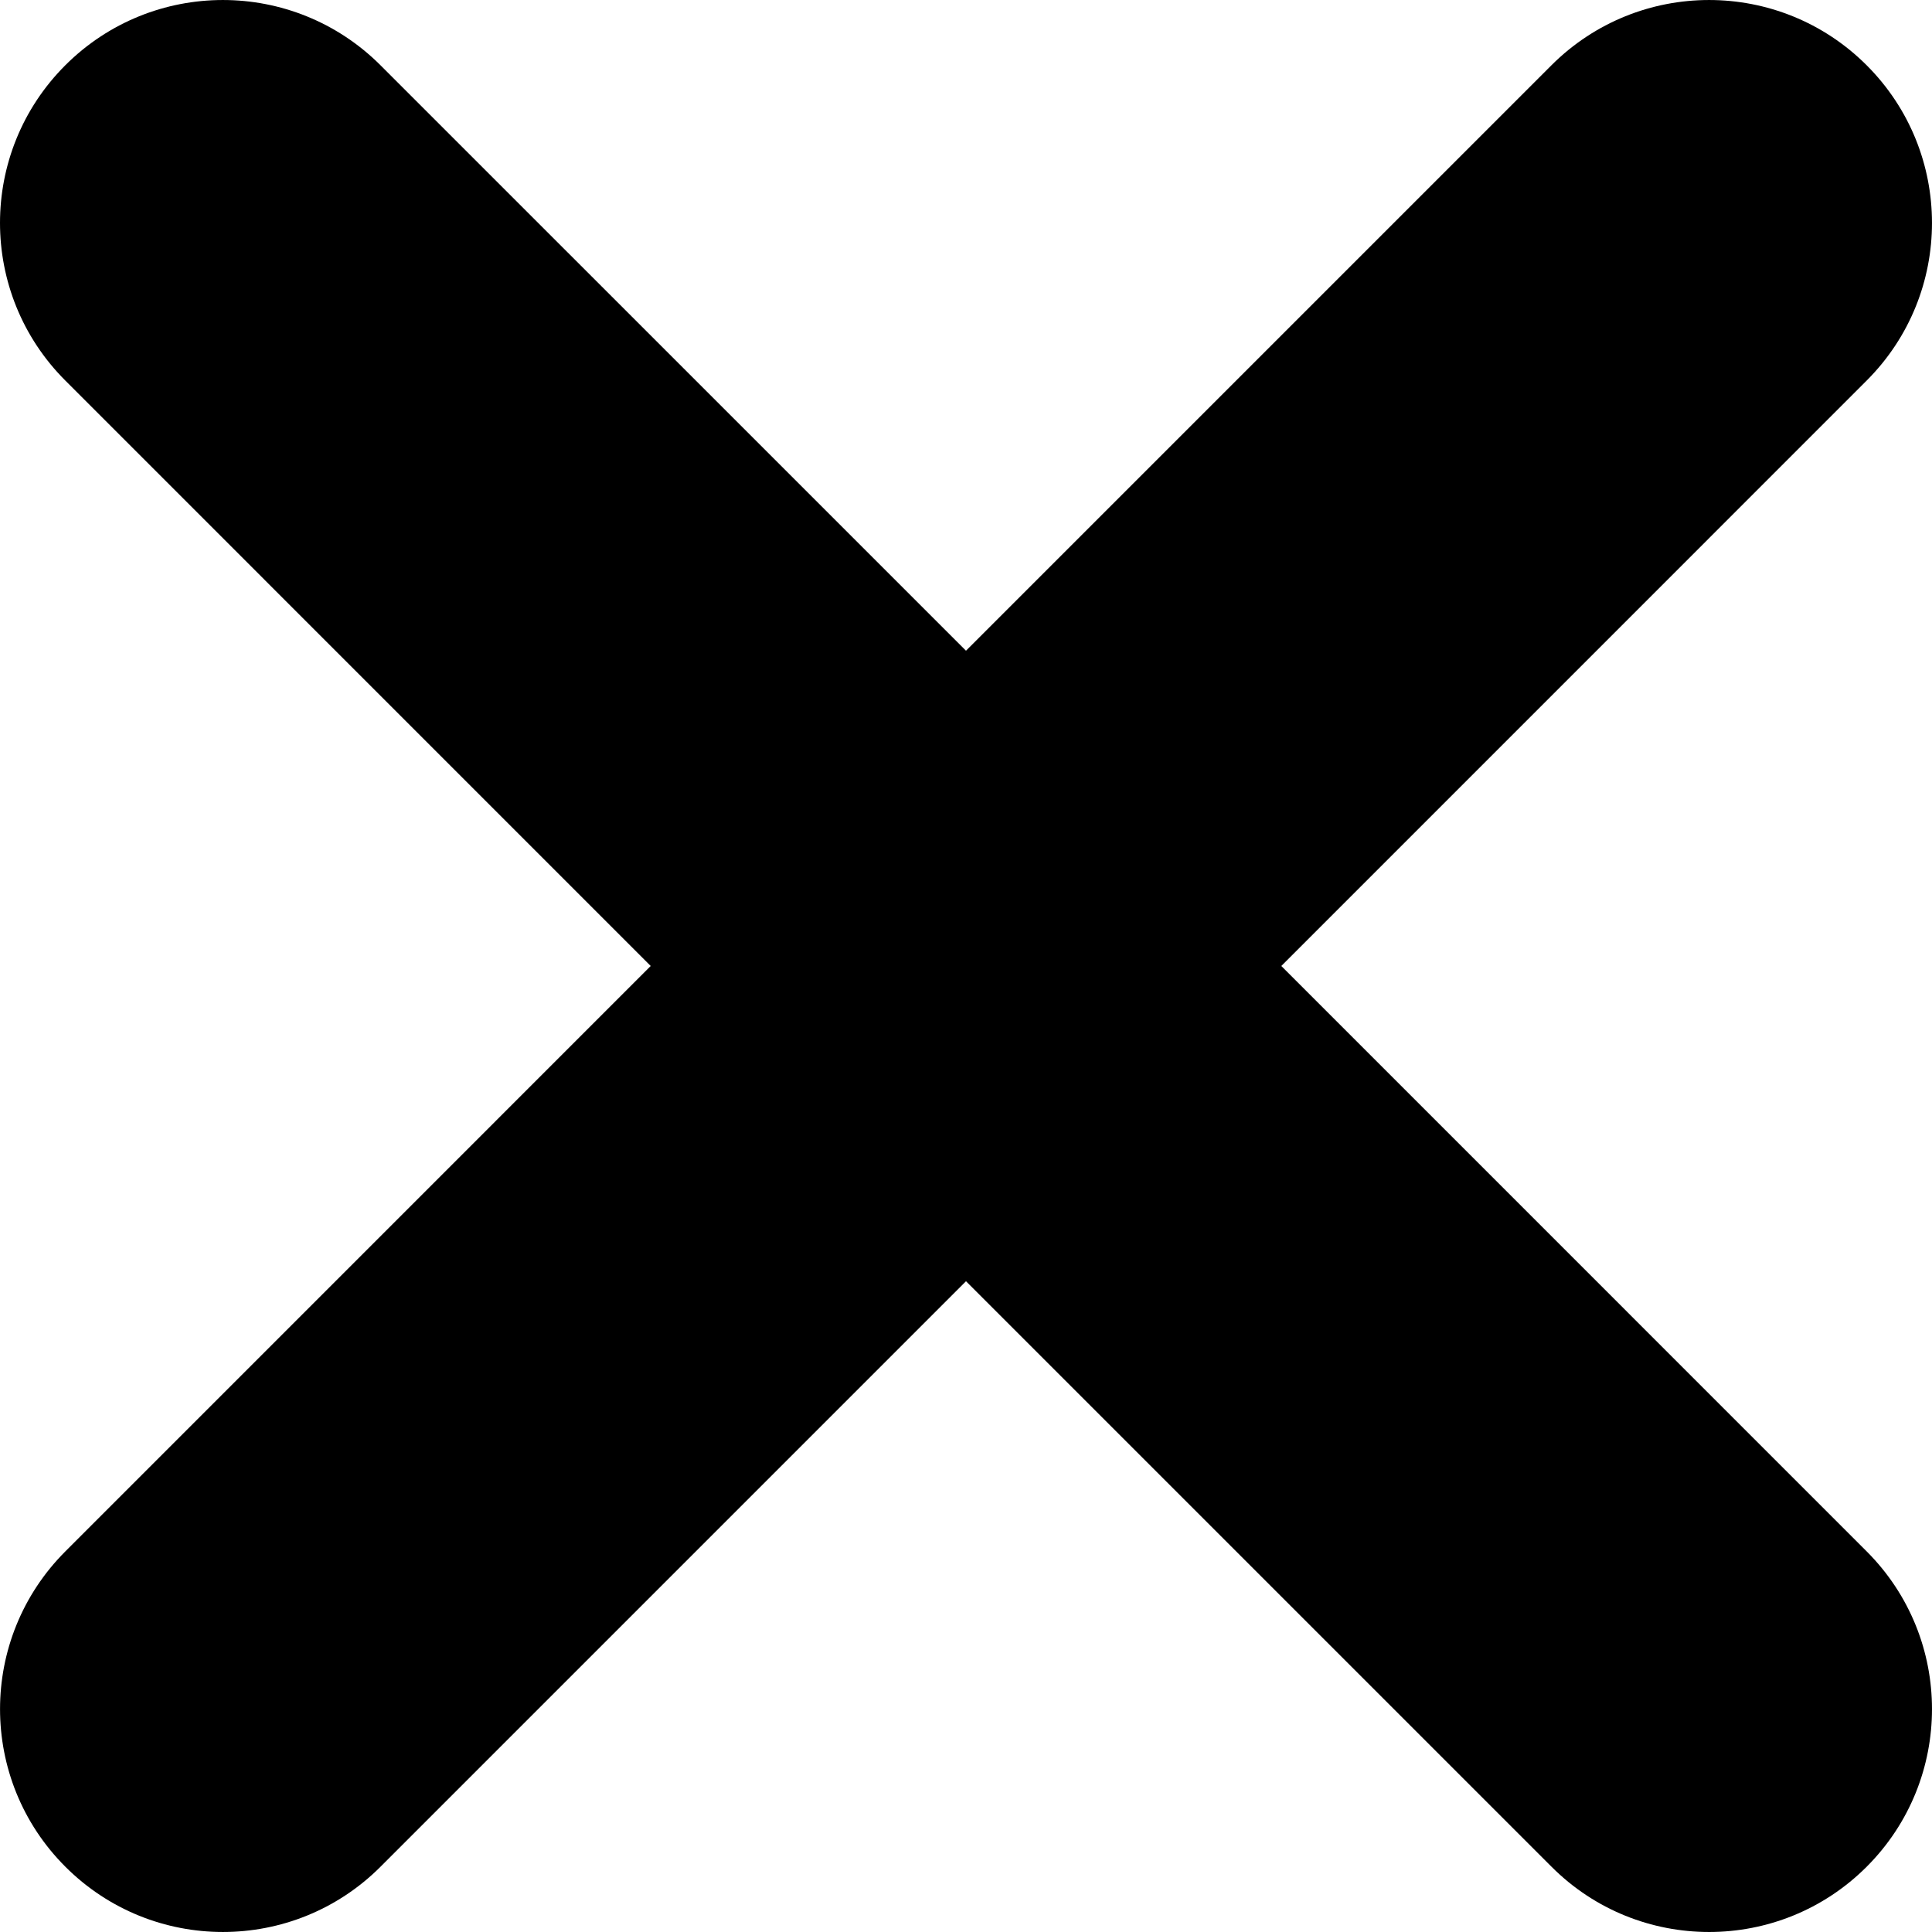
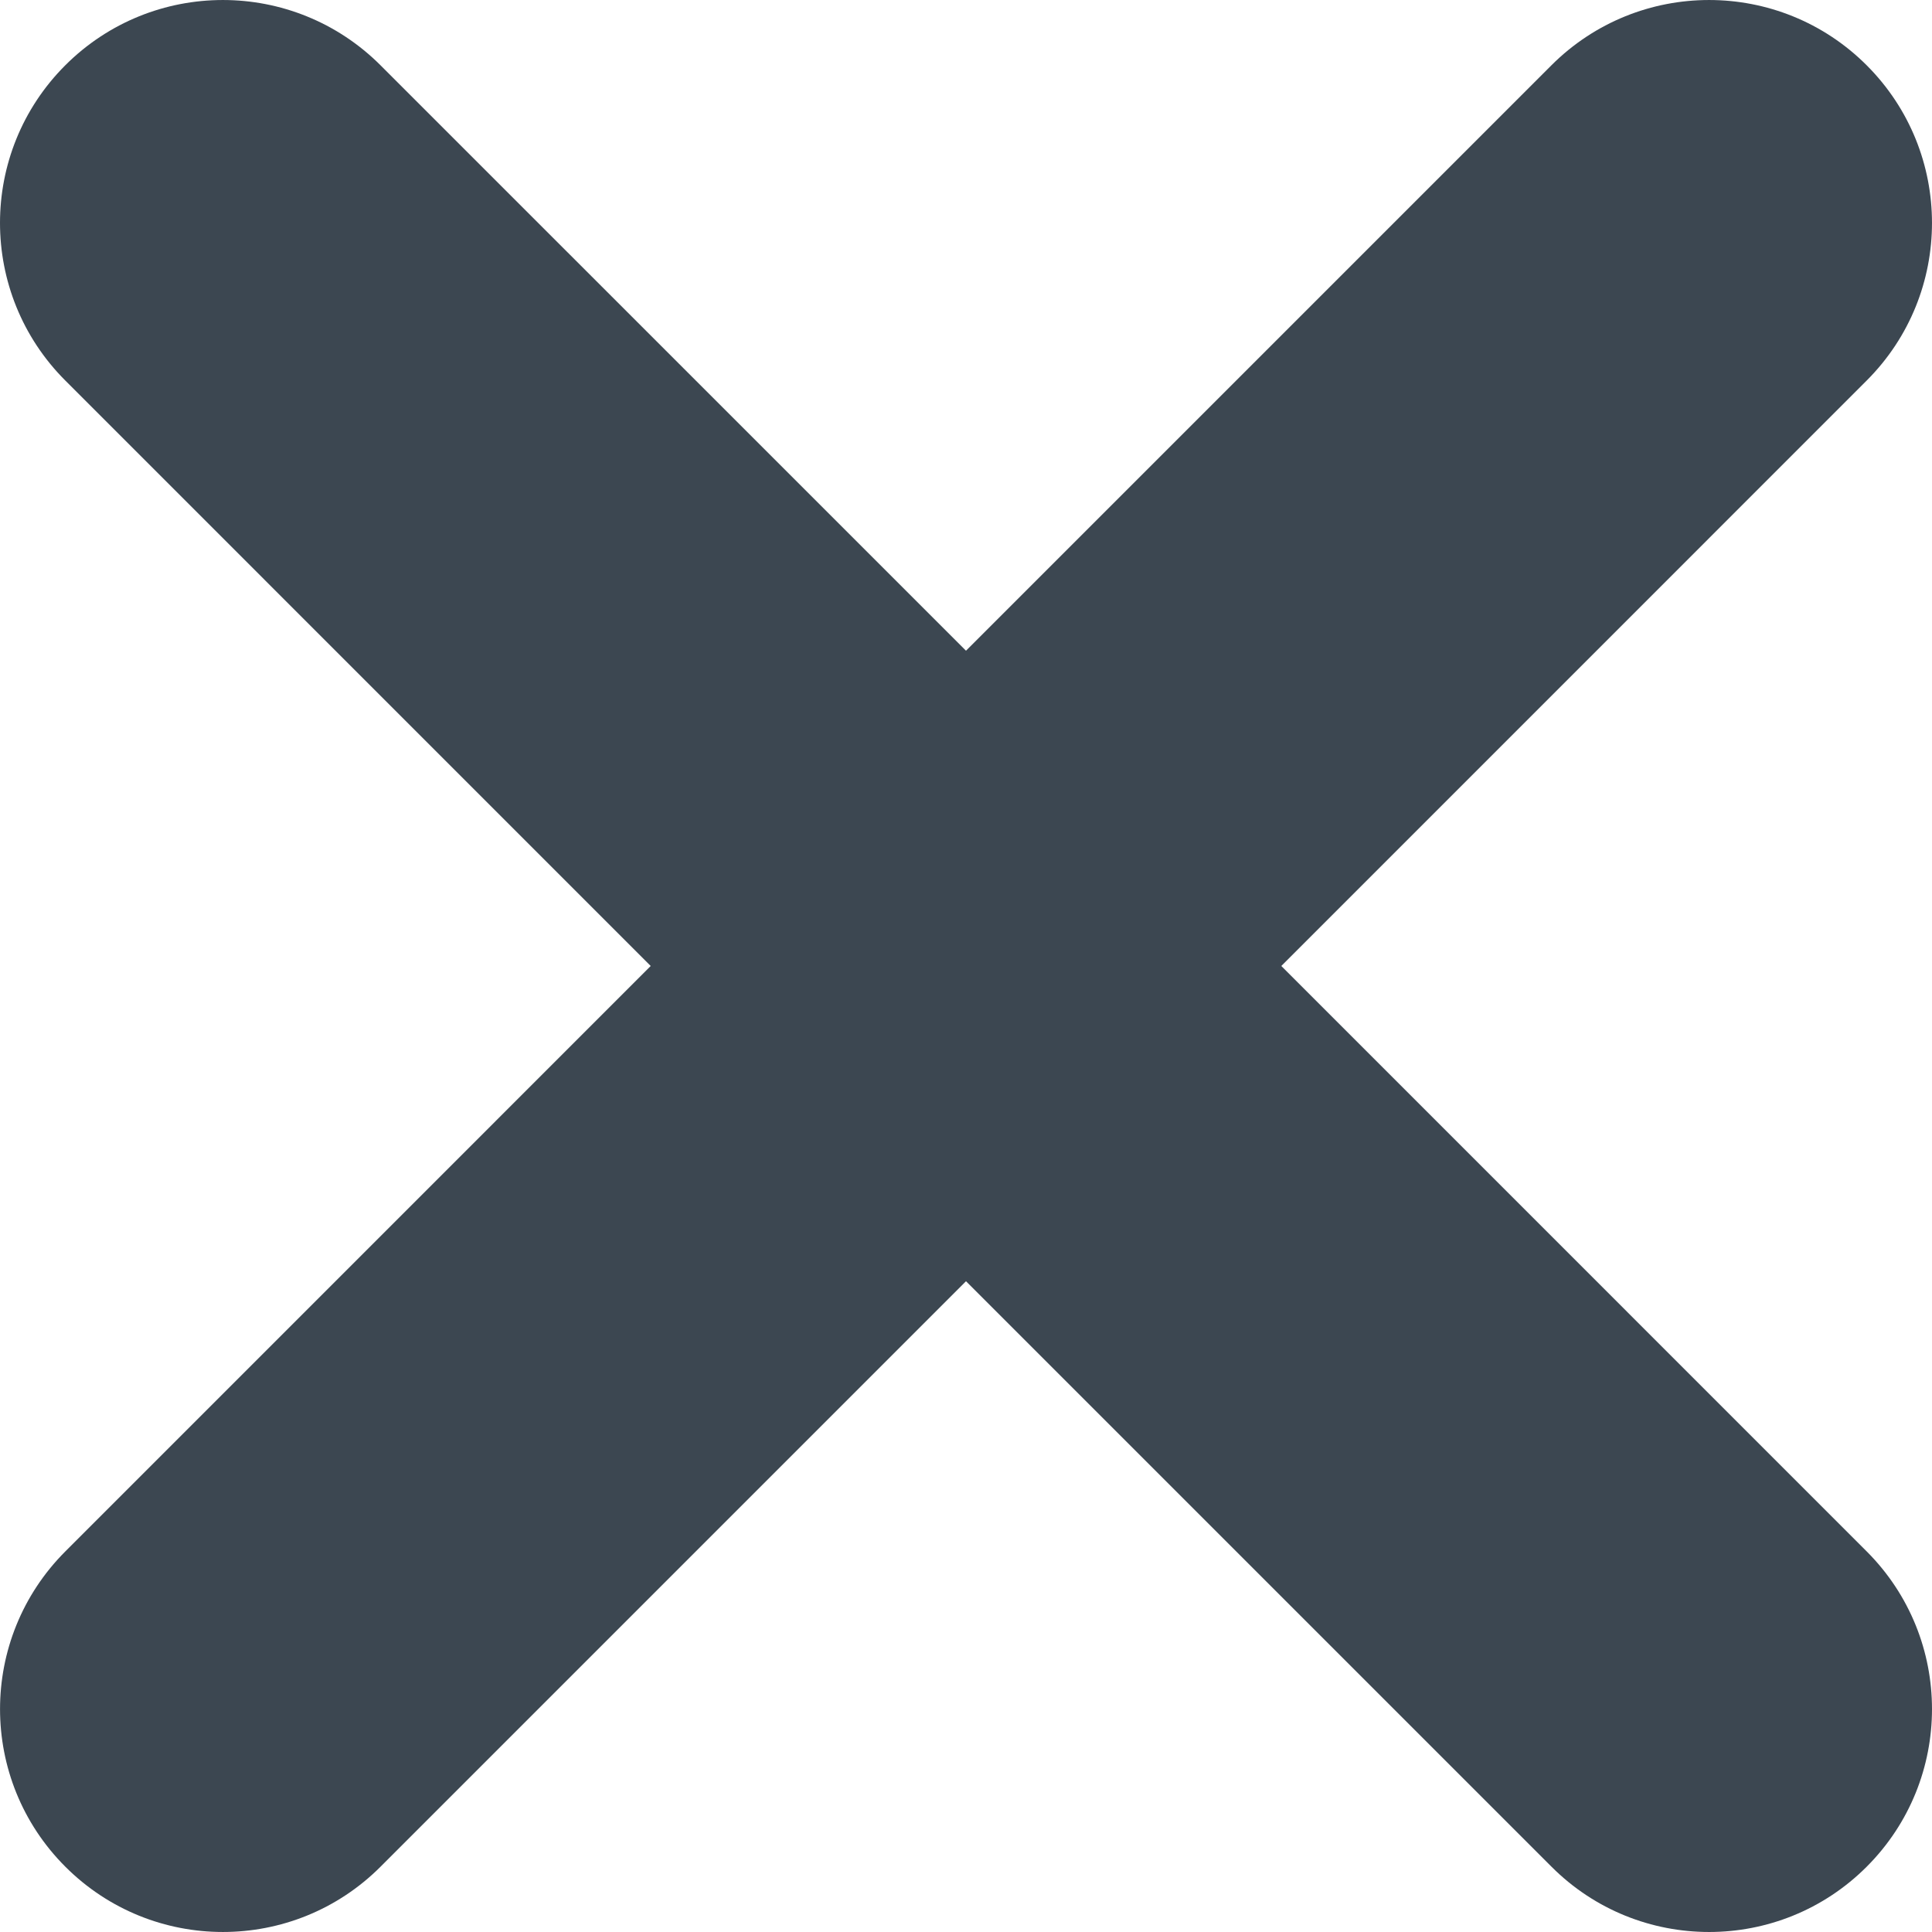
- <svg xmlns="http://www.w3.org/2000/svg" version="1.1" id="Capa_1" x="0px" y="0px" width="348.333px" height="348.334px" viewBox="0 0 348.333 348.334" style="enable-background:new 0 0 348.333 348.334;" xml:space="preserve">
+ <svg xmlns="http://www.w3.org/2000/svg" version="1.1" id="Capa_1" x="0px" y="0px" width="348.333px" height="348.334px" viewBox="0 0 348.333 348.334" style="enable-background:new 0 0 348.333 348.334;" xml:space="preserve" fill="#3c4751">
  <g>
    <path d="M336.559,68.611L231.016,174.165l105.543,105.549c15.699,15.705,15.699,41.145,0,56.85   c-7.844,7.844-18.128,11.769-28.407,11.769c-10.296,0-20.581-3.919-28.419-11.769L174.167,231.003L68.609,336.563   c-7.843,7.844-18.128,11.769-28.416,11.769c-10.285,0-20.563-3.919-28.413-11.769c-15.699-15.698-15.699-41.139,0-56.85   l105.54-105.549L11.774,68.611c-15.699-15.699-15.699-41.145,0-56.844c15.696-15.687,41.127-15.687,56.829,0l105.563,105.554   L279.721,11.767c15.705-15.687,41.139-15.687,56.832,0C352.258,27.466,352.258,52.912,336.559,68.611z" />
  </g>
  <g>
</g>
  <g>
</g>
  <g>
</g>
  <g>
</g>
  <g>
</g>
  <g>
</g>
  <g>
</g>
  <g>
</g>
  <g>
</g>
  <g>
</g>
  <g>
</g>
  <g>
</g>
  <g>
</g>
  <g>
</g>
  <g>
</g>
</svg>
